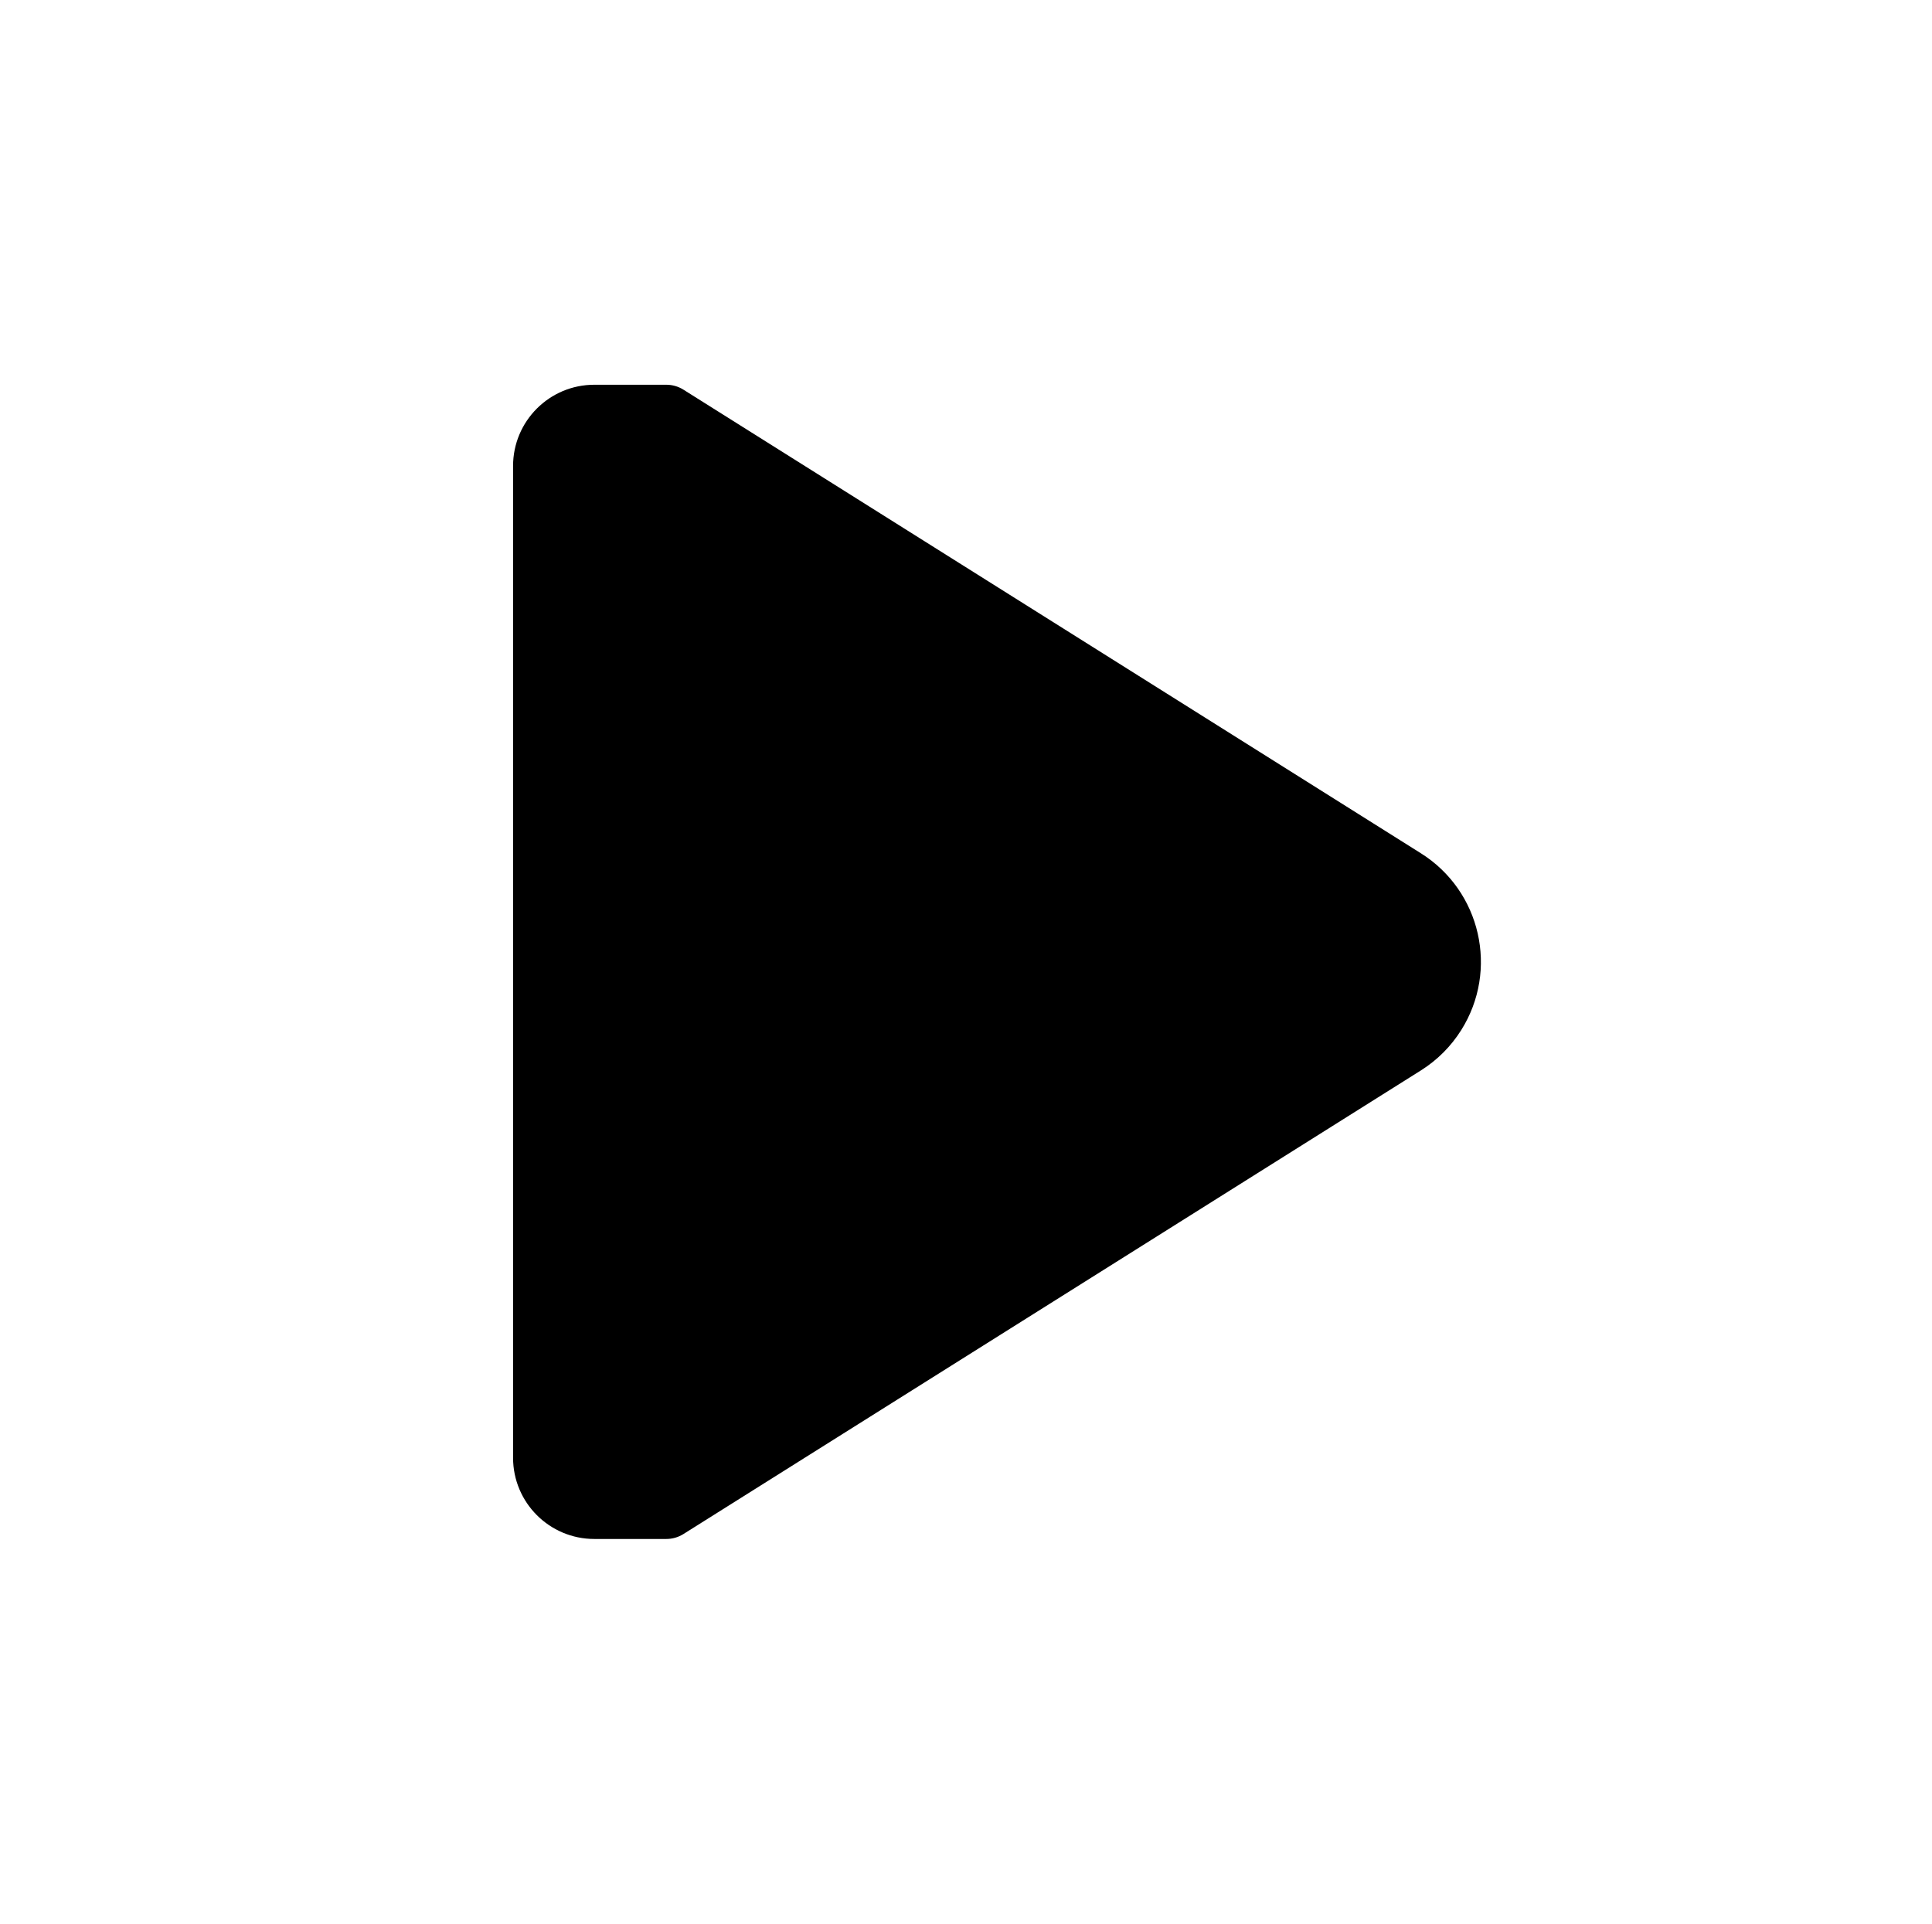
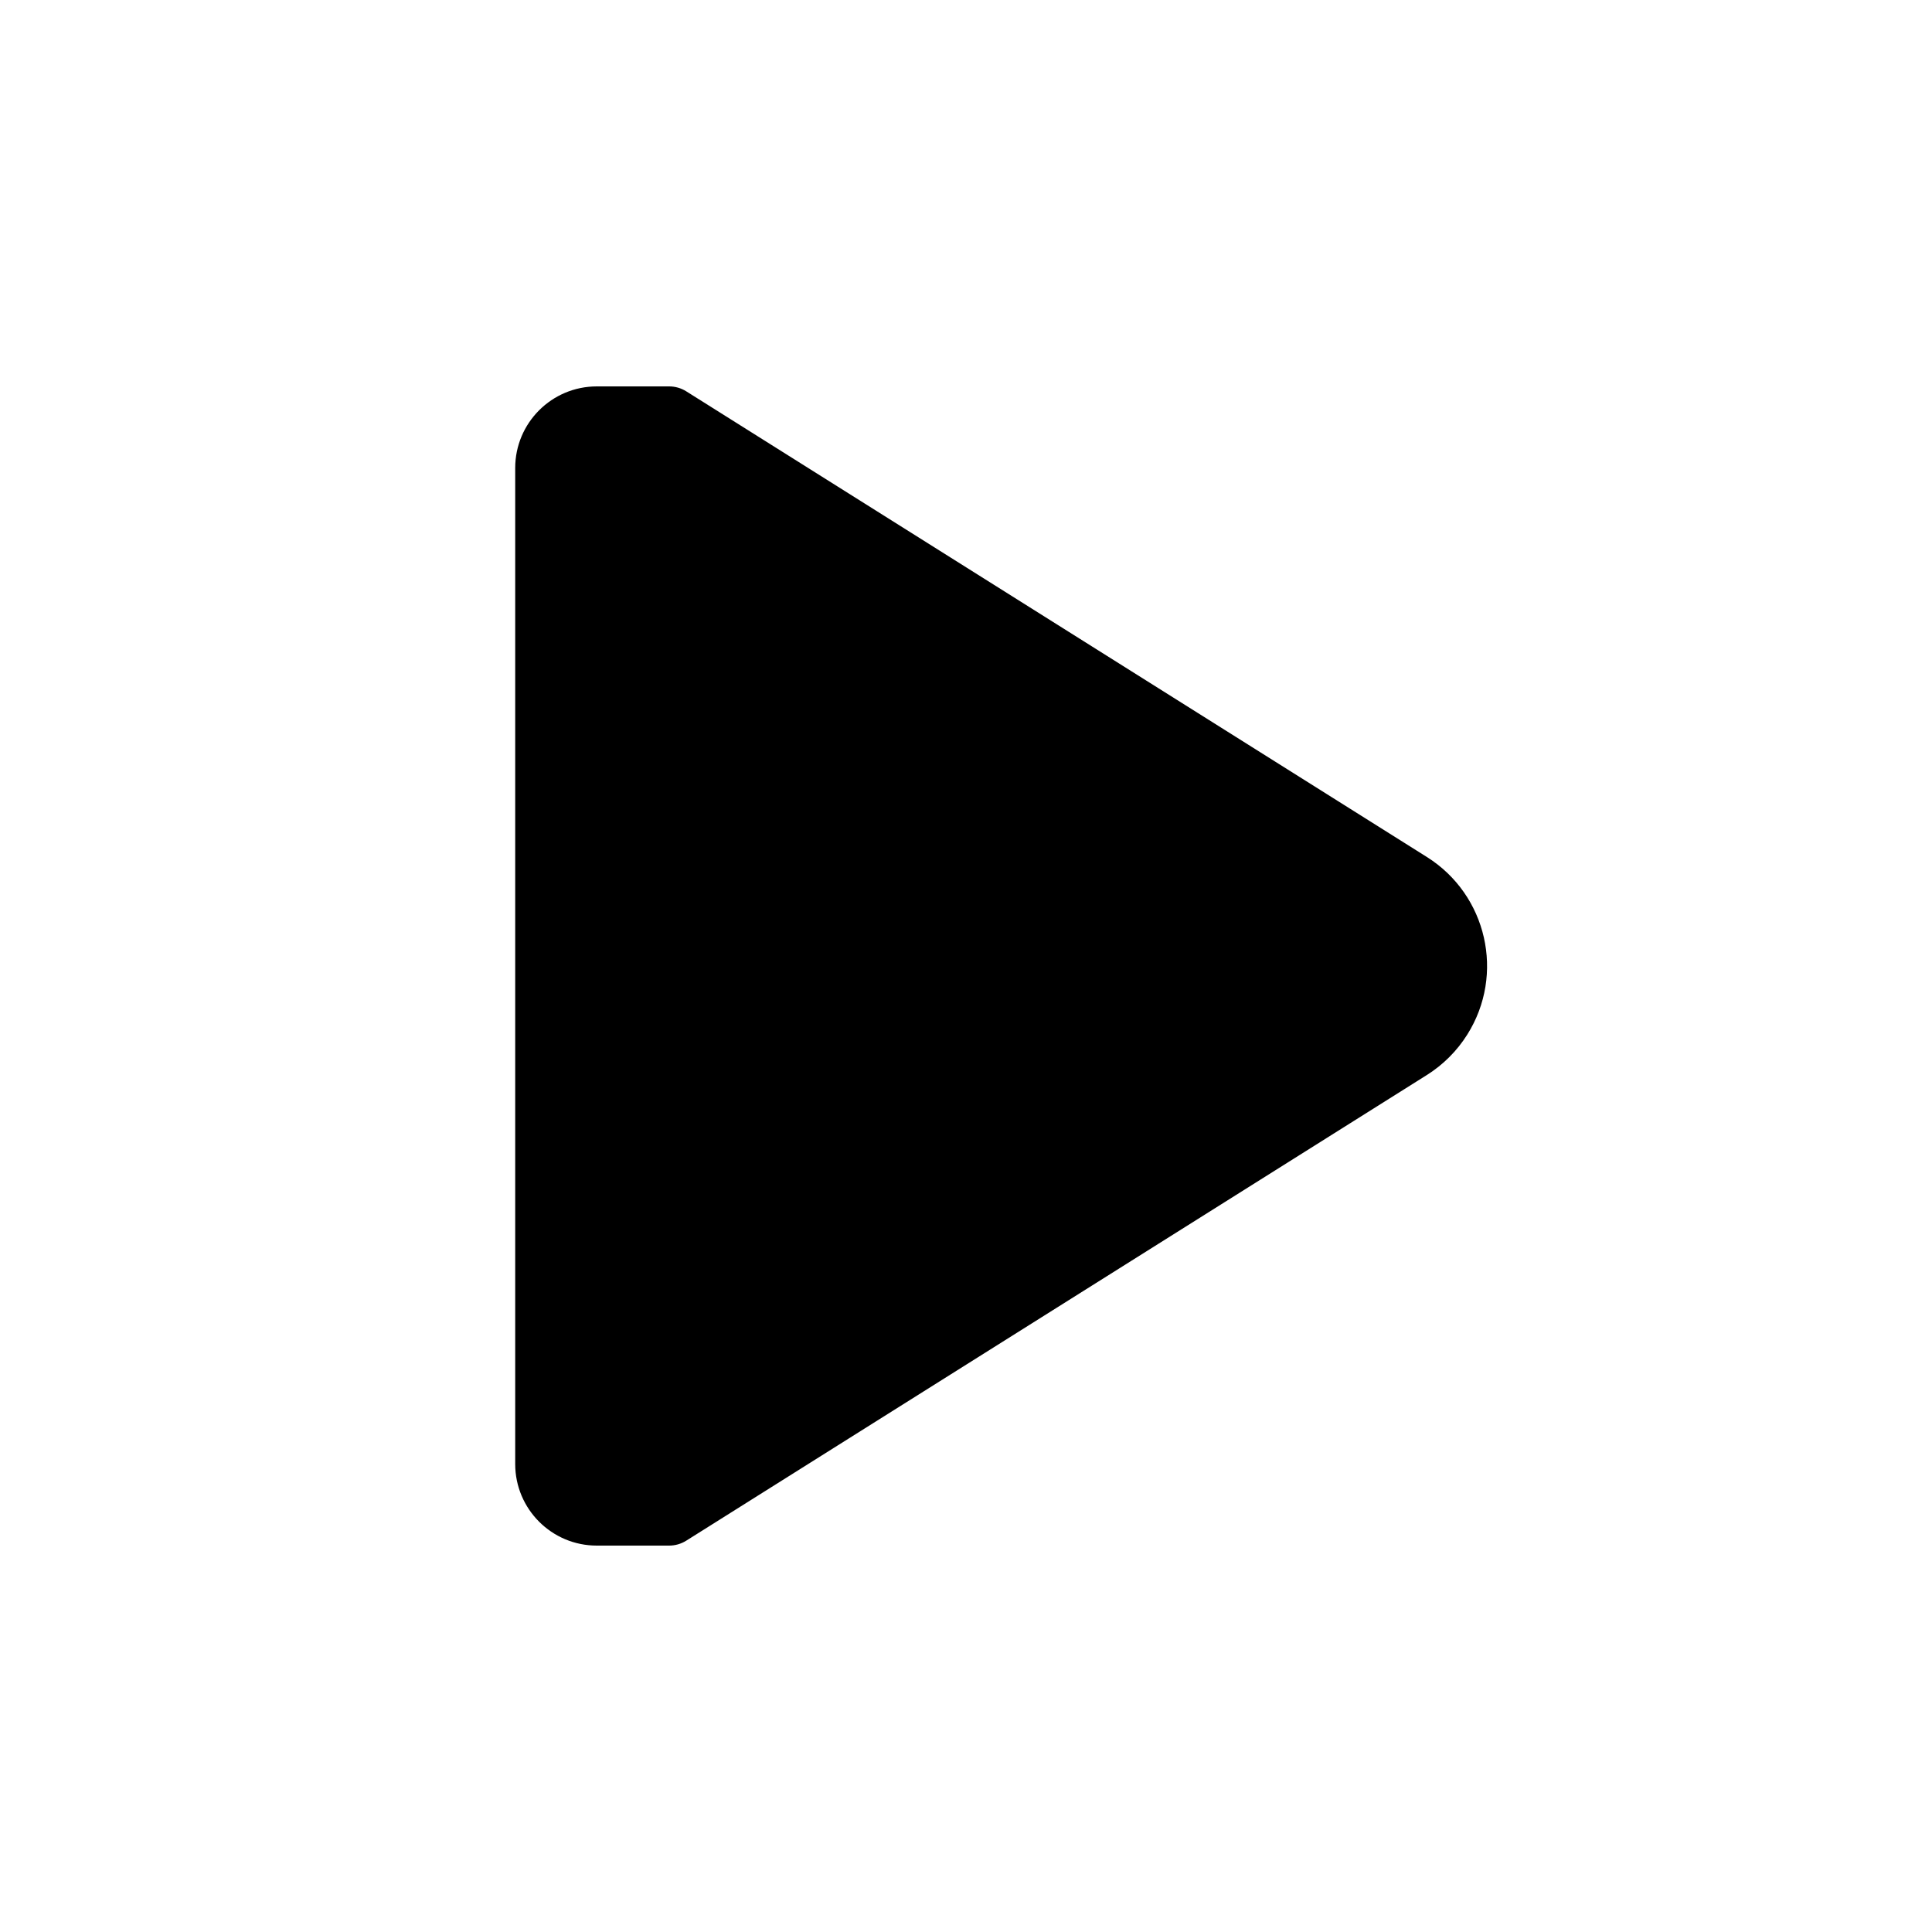
- <svg xmlns="http://www.w3.org/2000/svg" width="241" height="240" viewBox="0 0 241 240">
+ <svg xmlns="http://www.w3.org/2000/svg" width="240" height="240" viewBox="0 0 240 240">
  <path fill-rule="evenodd" d="M74.137,48 L83.122,48 C83.875,48 84.613,48.213 85.251,48.614 L177.245,106.455 C184.726,111.158 186.977,121.036 182.273,128.516 C180.996,130.549 179.277,132.267 177.245,133.545 L85.251,191.386 C84.613,191.787 83.875,192 83.122,192 L74.137,192 C68.539,192 64,187.461 64,181.863 L64,58.137 C64,52.539 68.539,48 74.137,48 Z" />
</svg>
